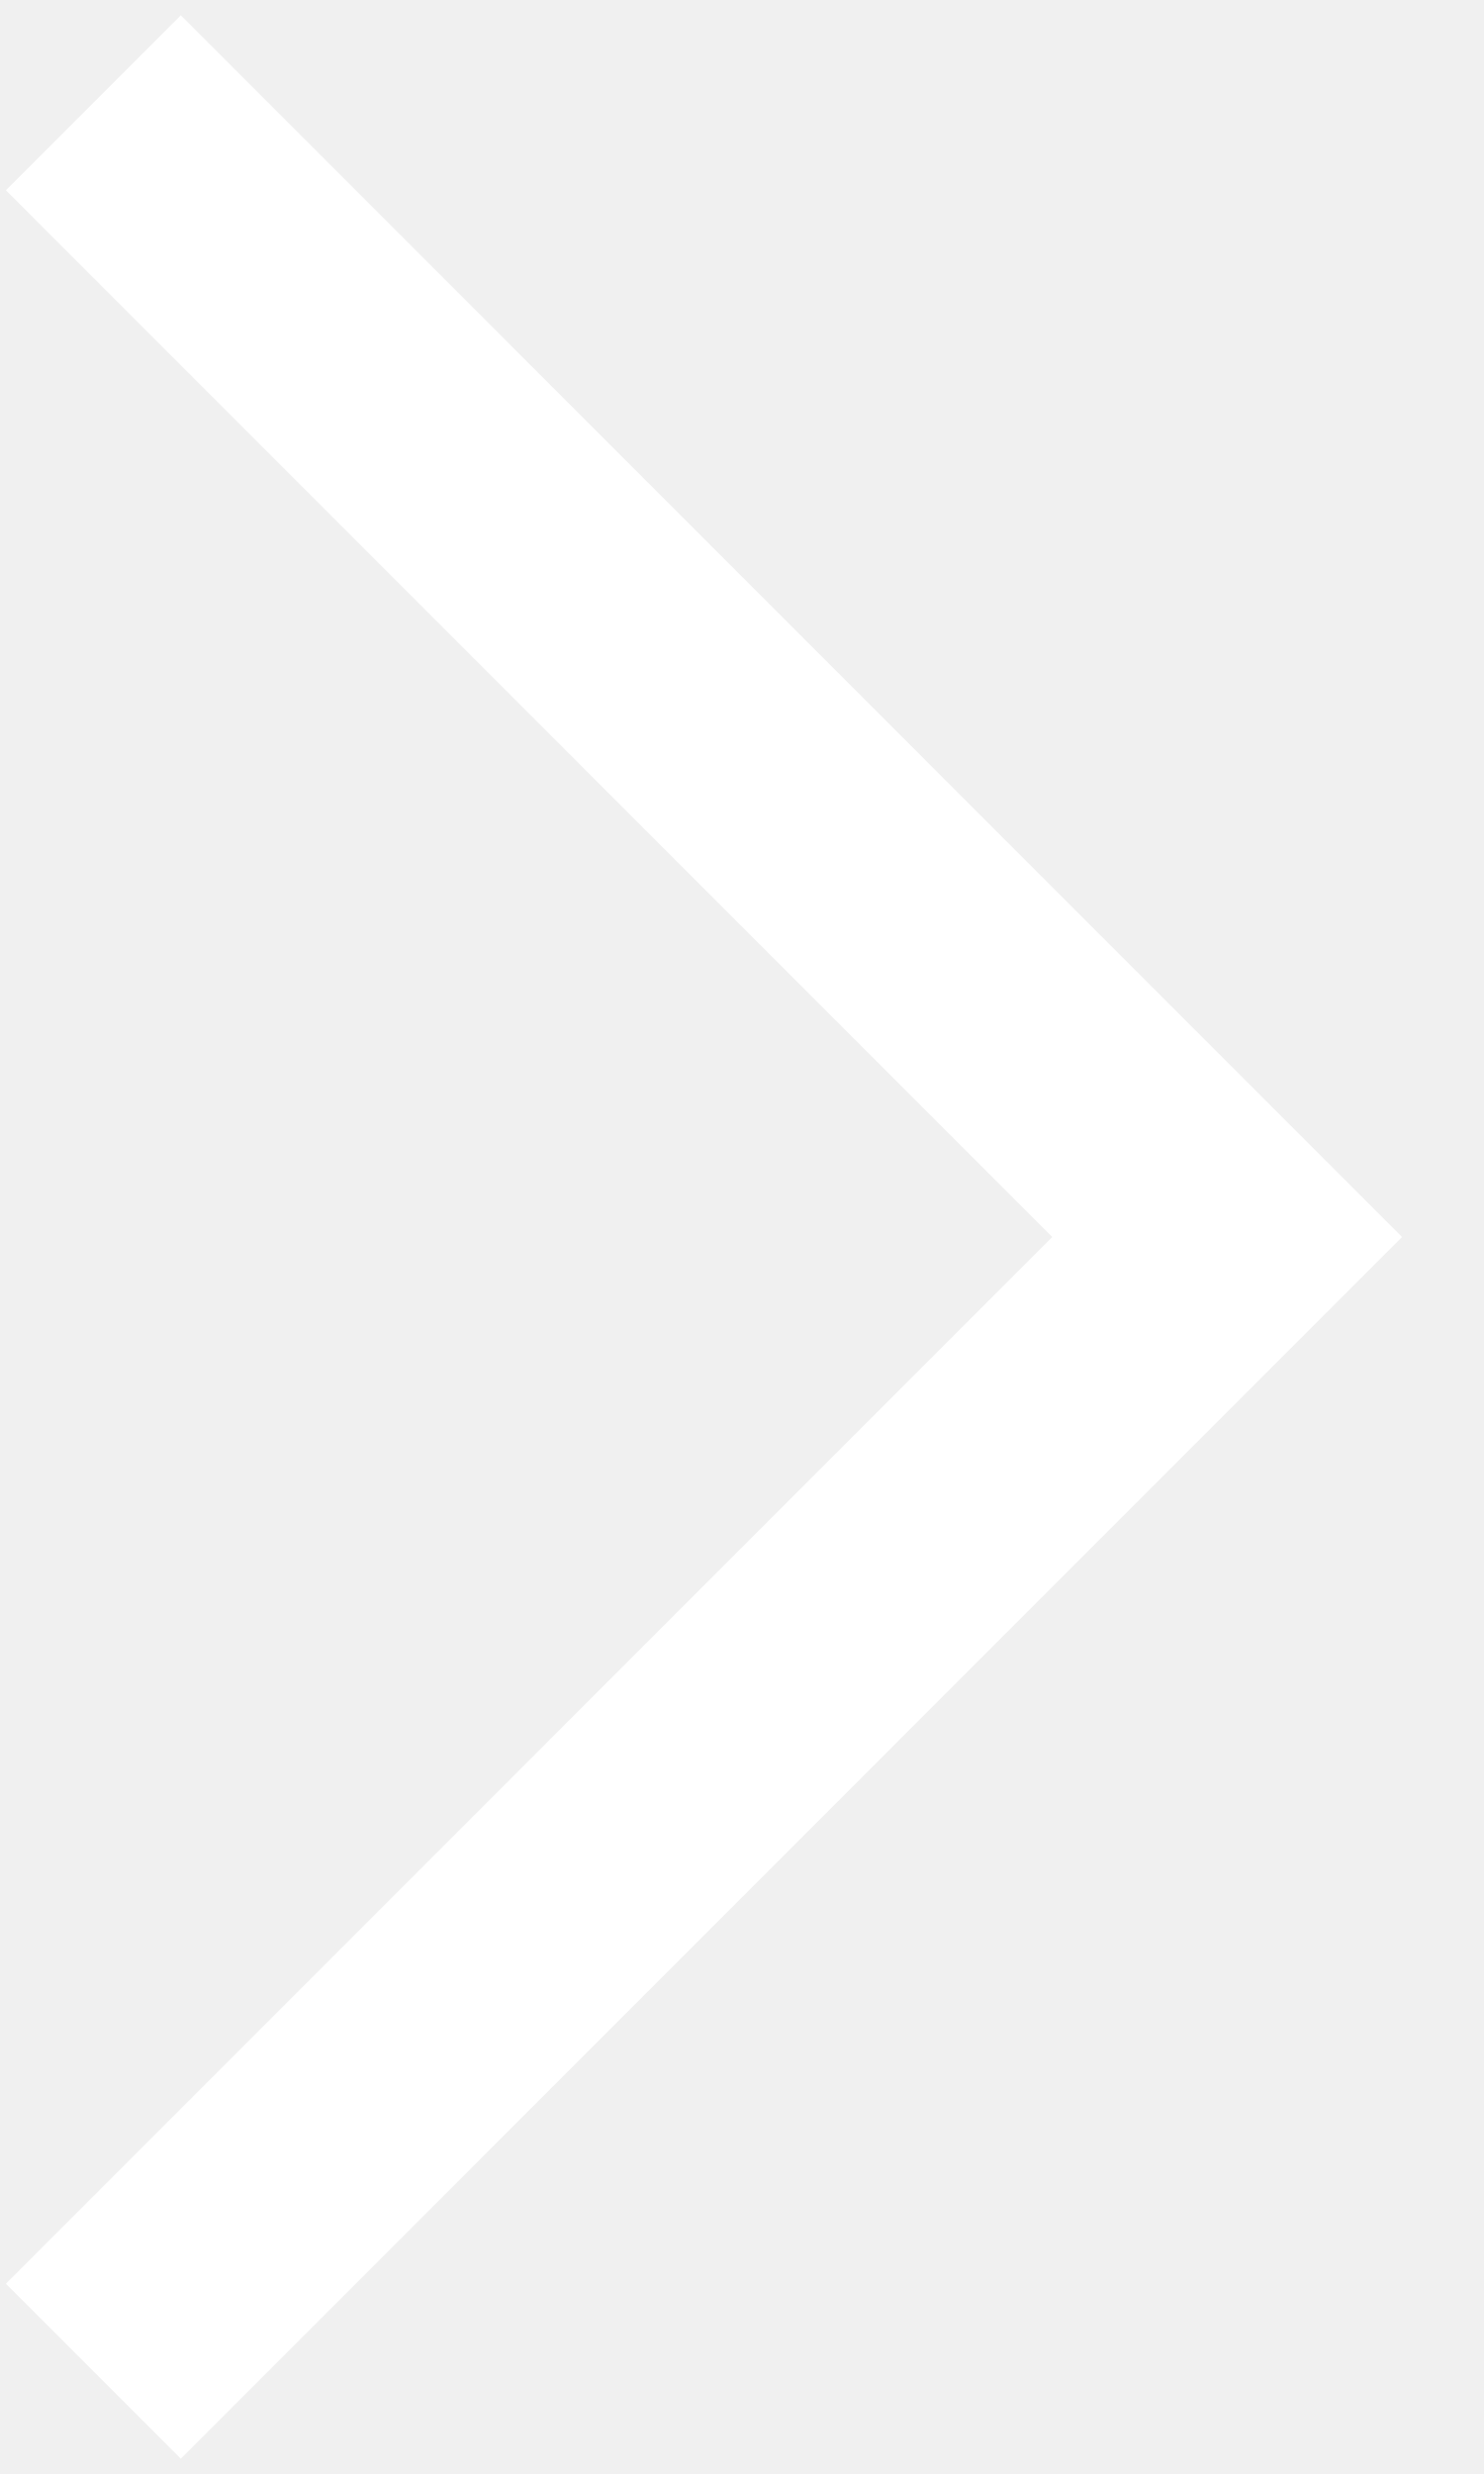
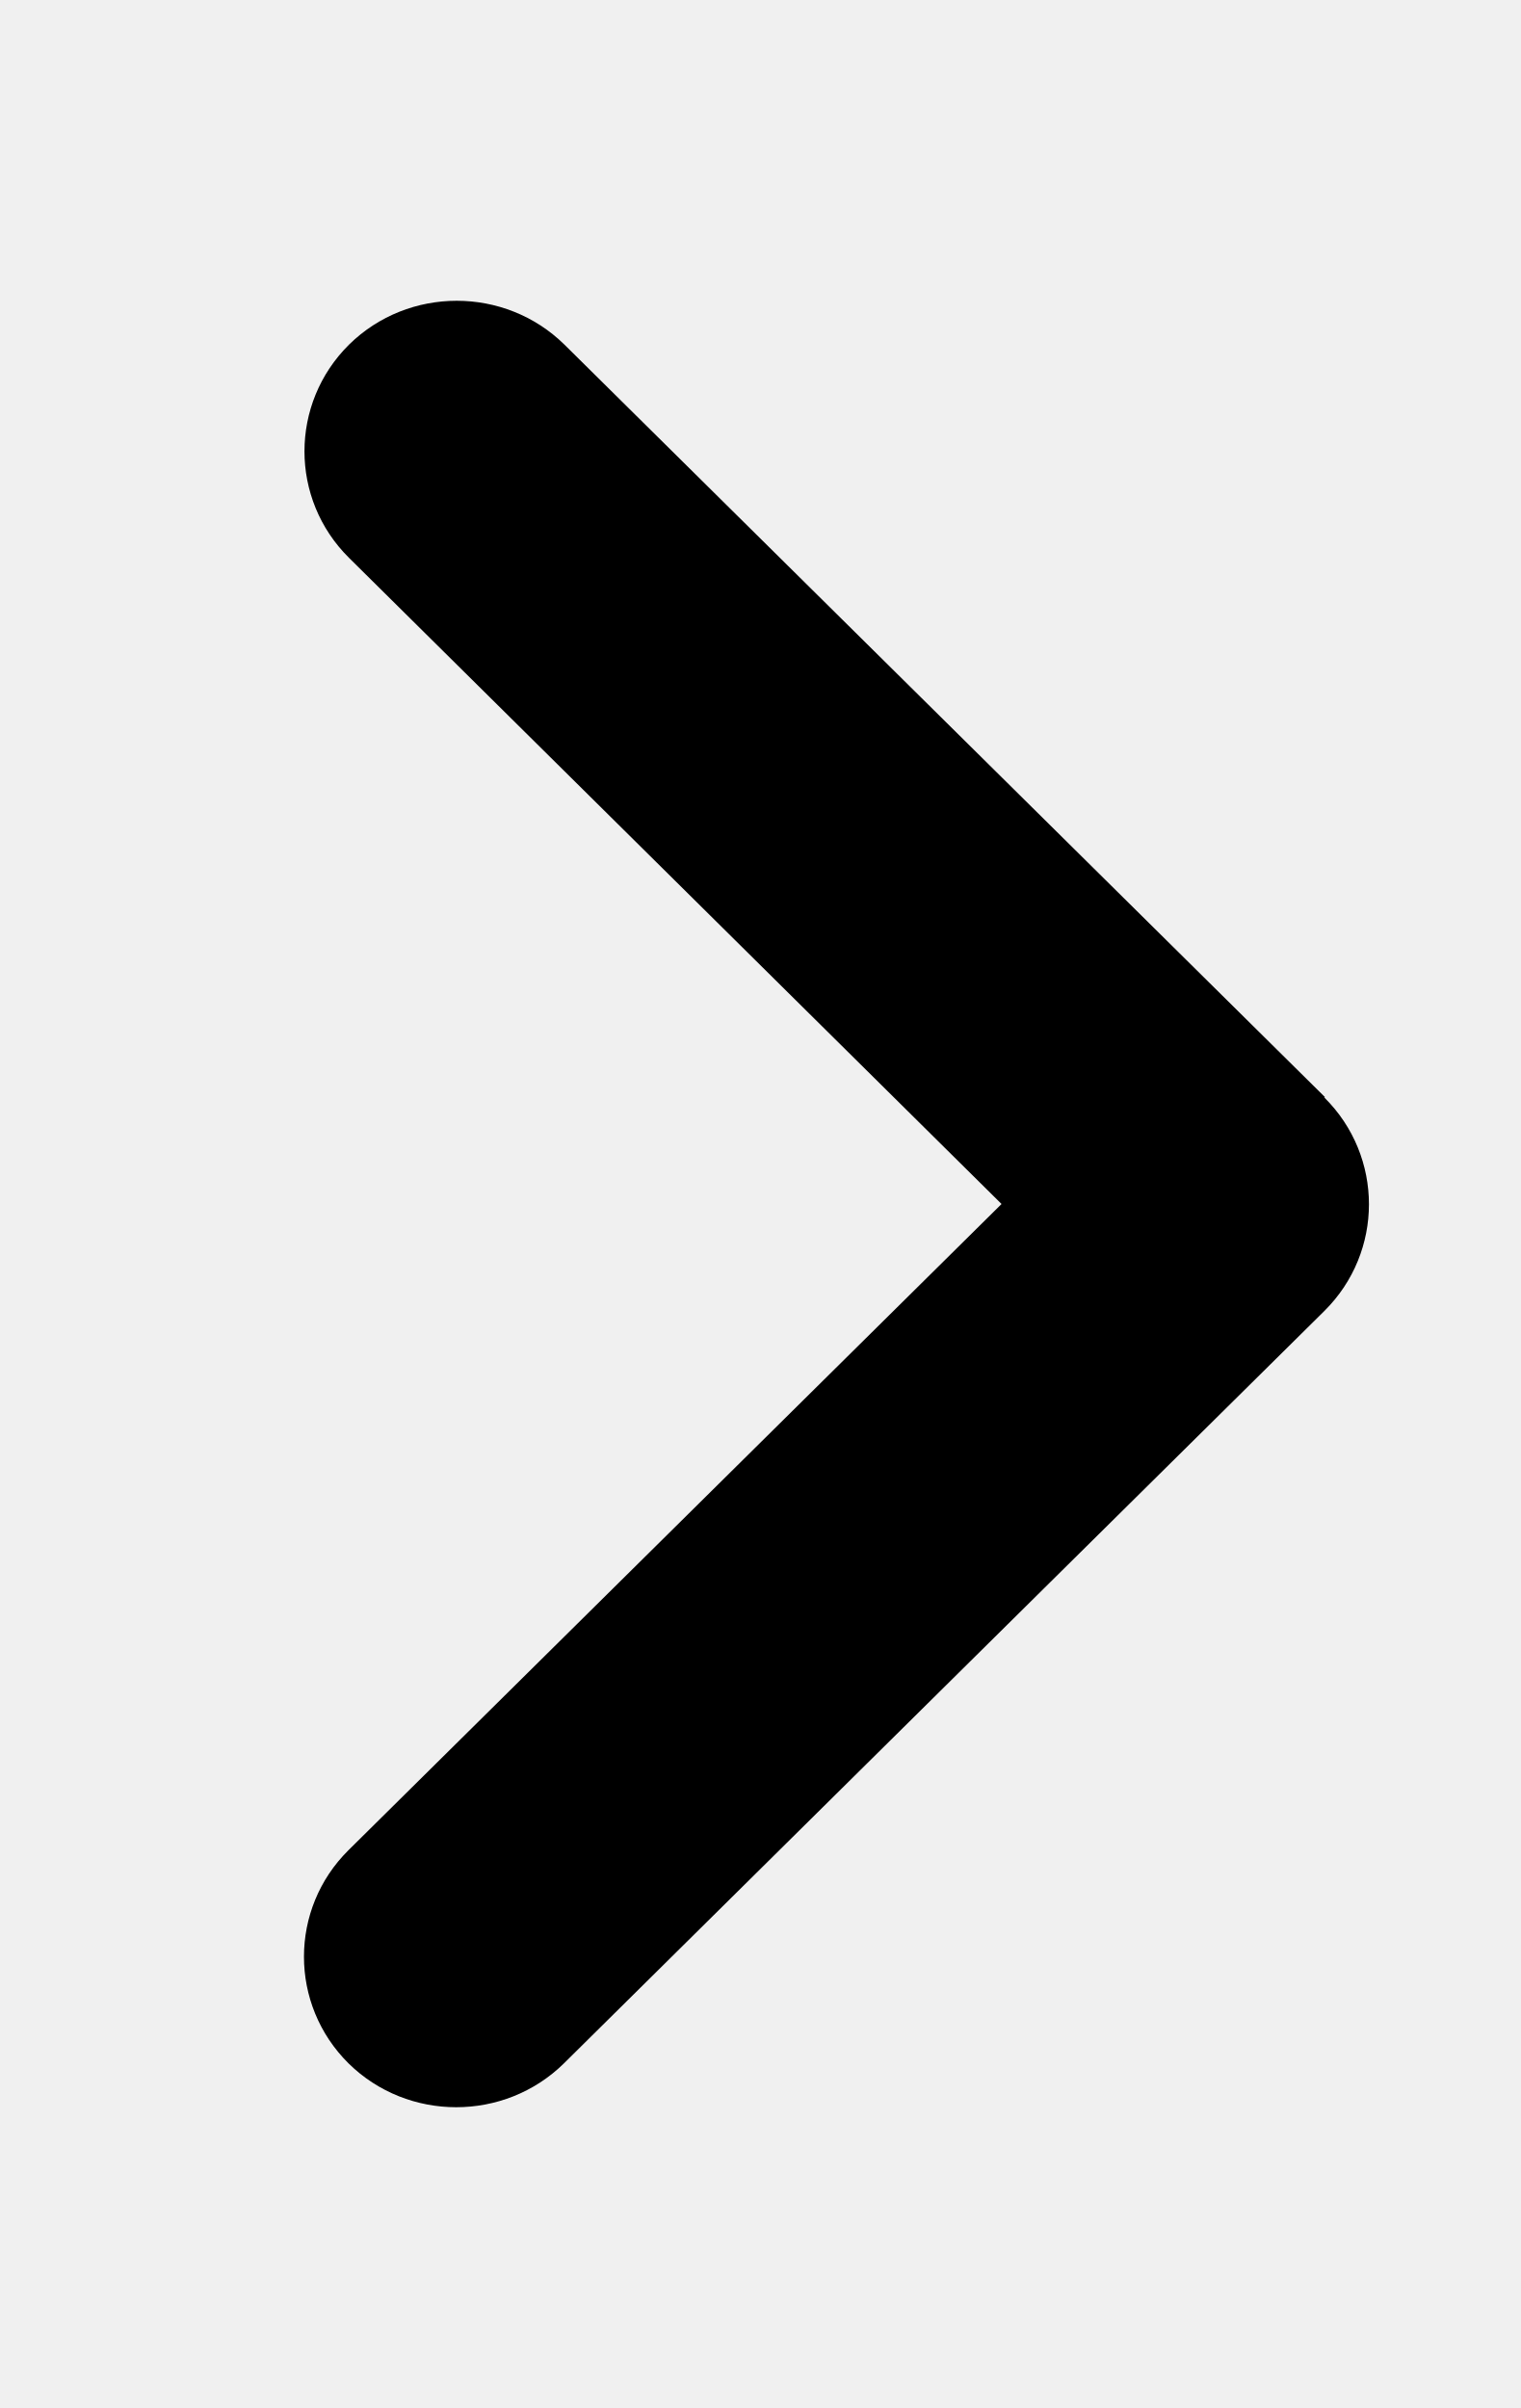
- <svg xmlns="http://www.w3.org/2000/svg" width="12" height="20" viewBox="0 0 12 20" fill="none">
-   <path d="M1.462 1.538L9.923 10L1.462 18.462" stroke="white" stroke-width="2" stroke-linecap="square" />
+ <svg width="12px" height="19px" viewBox="0 0 12 19">
+   <path d="M 10.449 8.66 C 10.918 9.125 10.918 9.879 10.449 10.344 L 4.449 16.281 C 3.98 16.742 3.219 16.742 2.75 16.281 C 2.281 15.816 2.281 15.062 2.75 14.598 L 7.902 9.5 L 2.754 4.402 C 2.285 3.938 2.285 3.184 2.754 2.719 C 3.223 2.258 3.984 2.258 4.453 2.719 L 10.453 8.656 Z M 10.449 8.66 " />
</svg>
